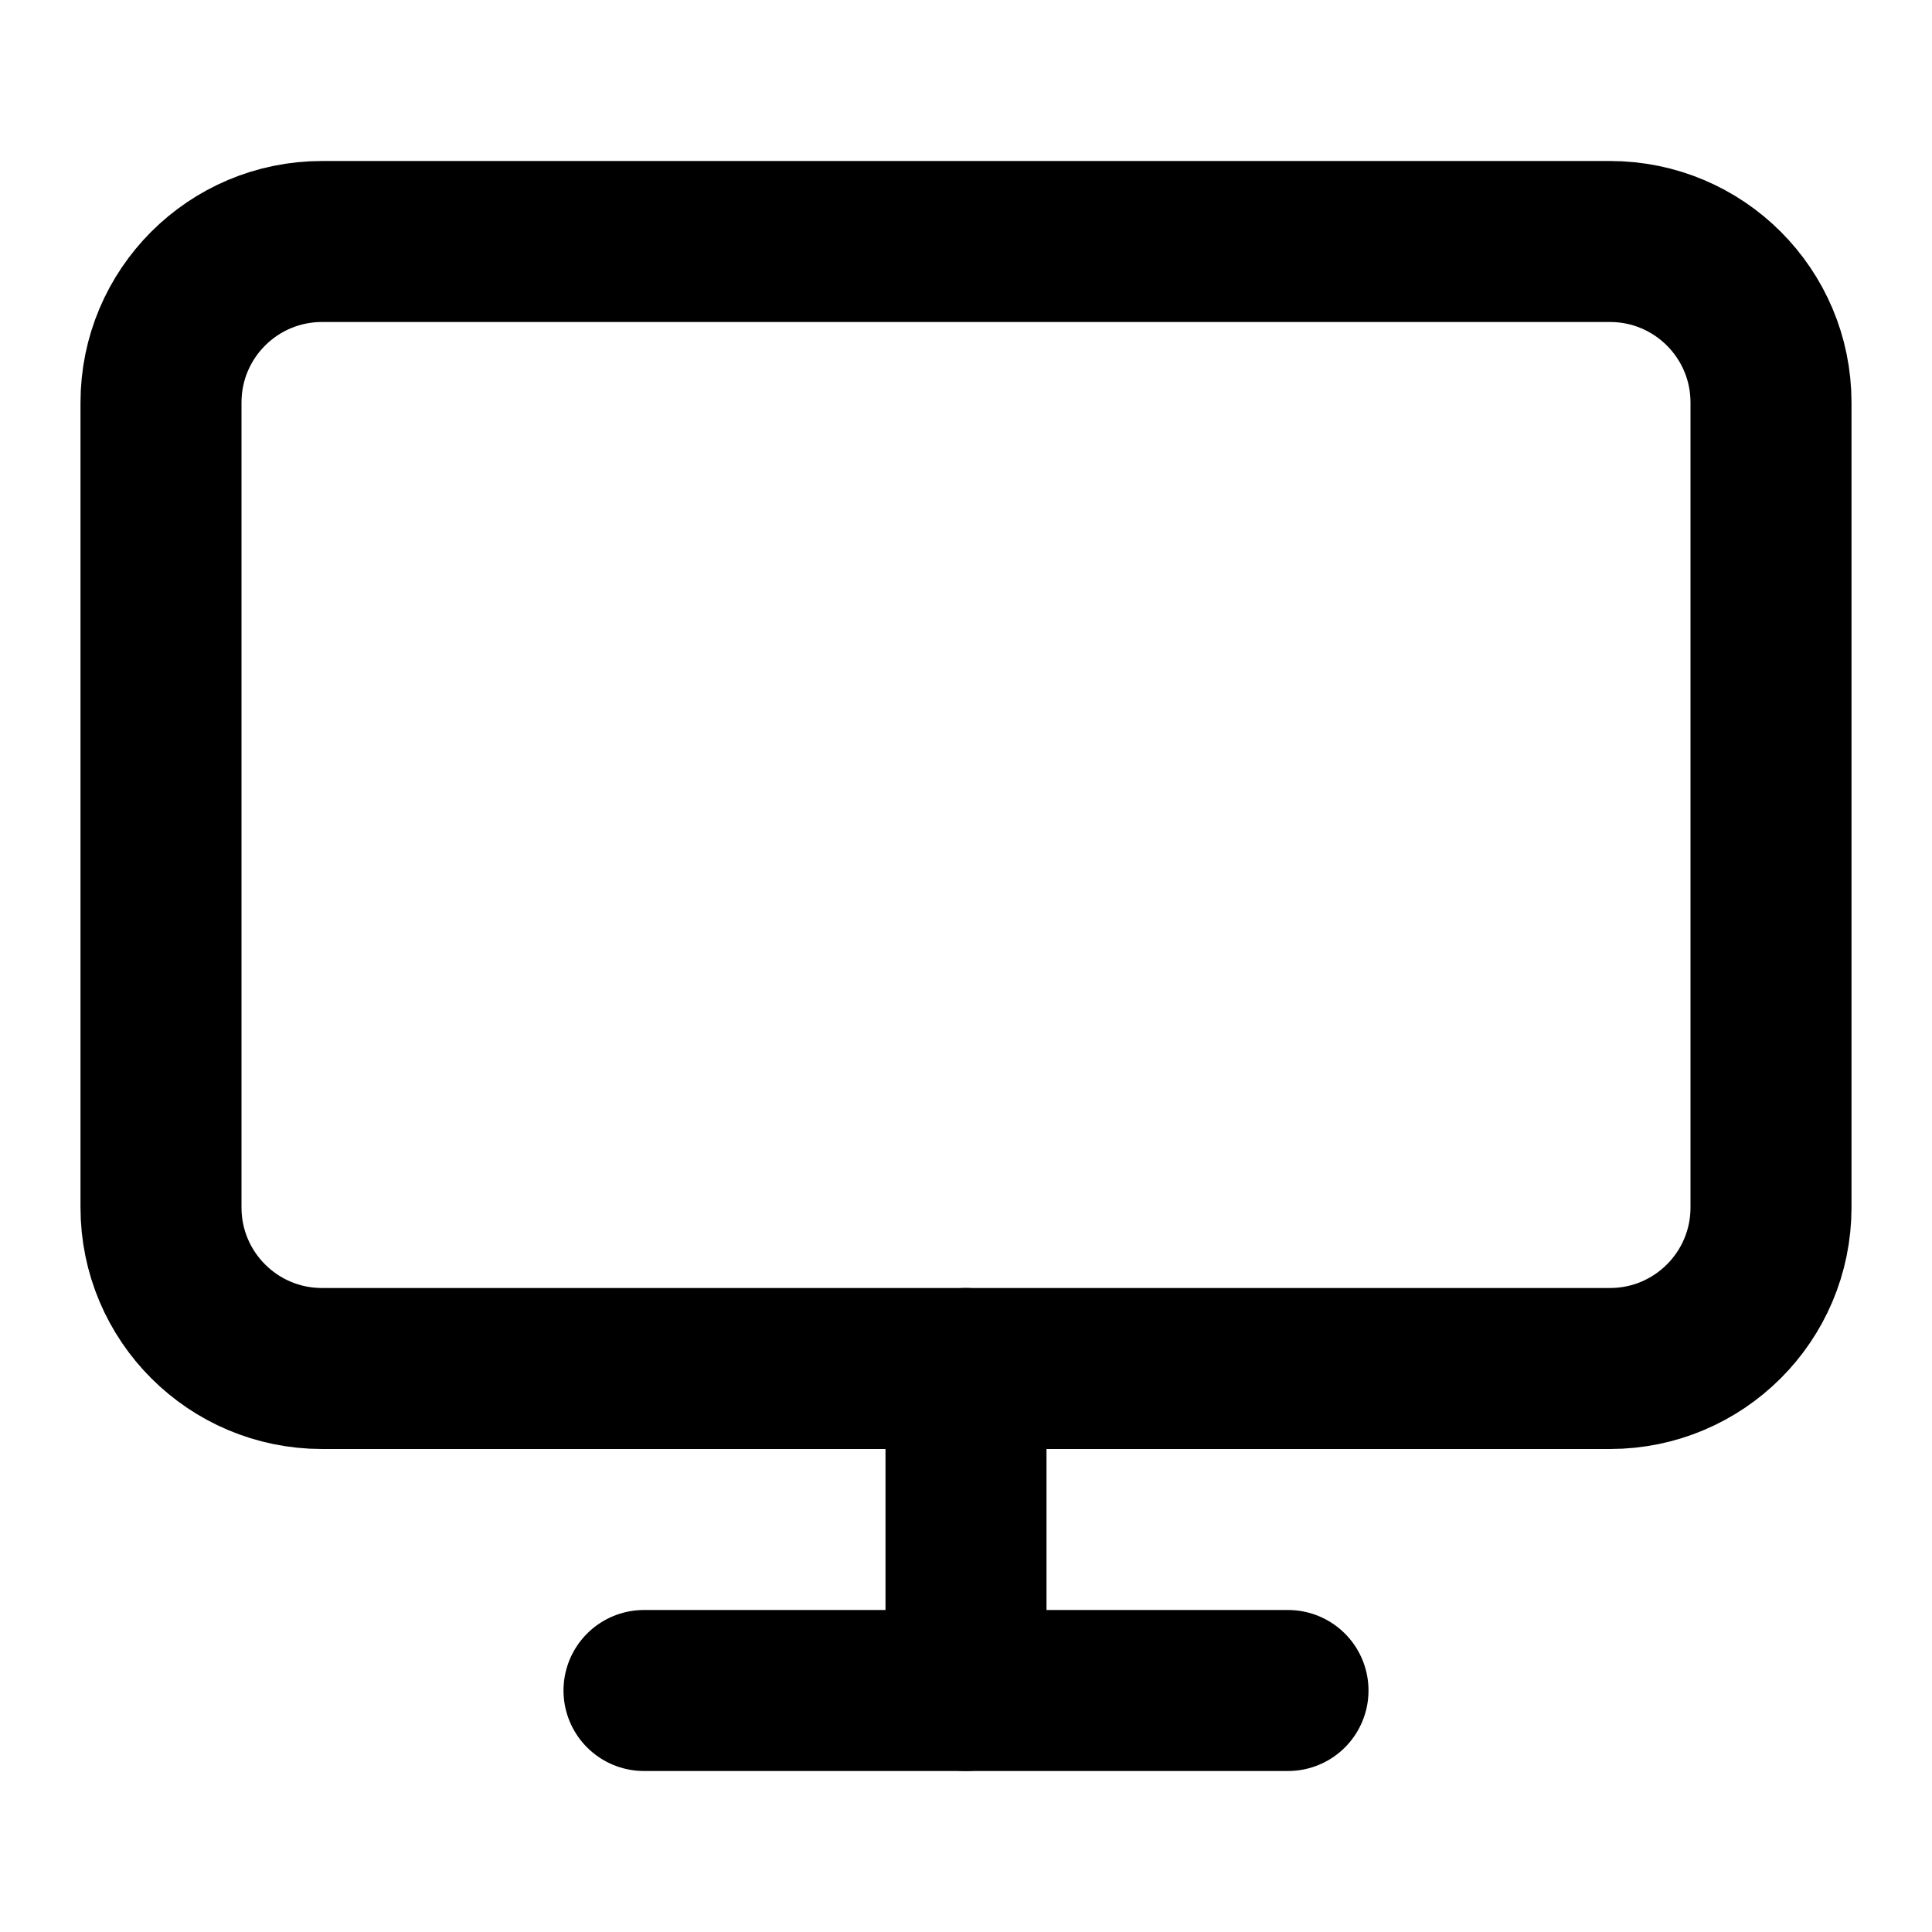
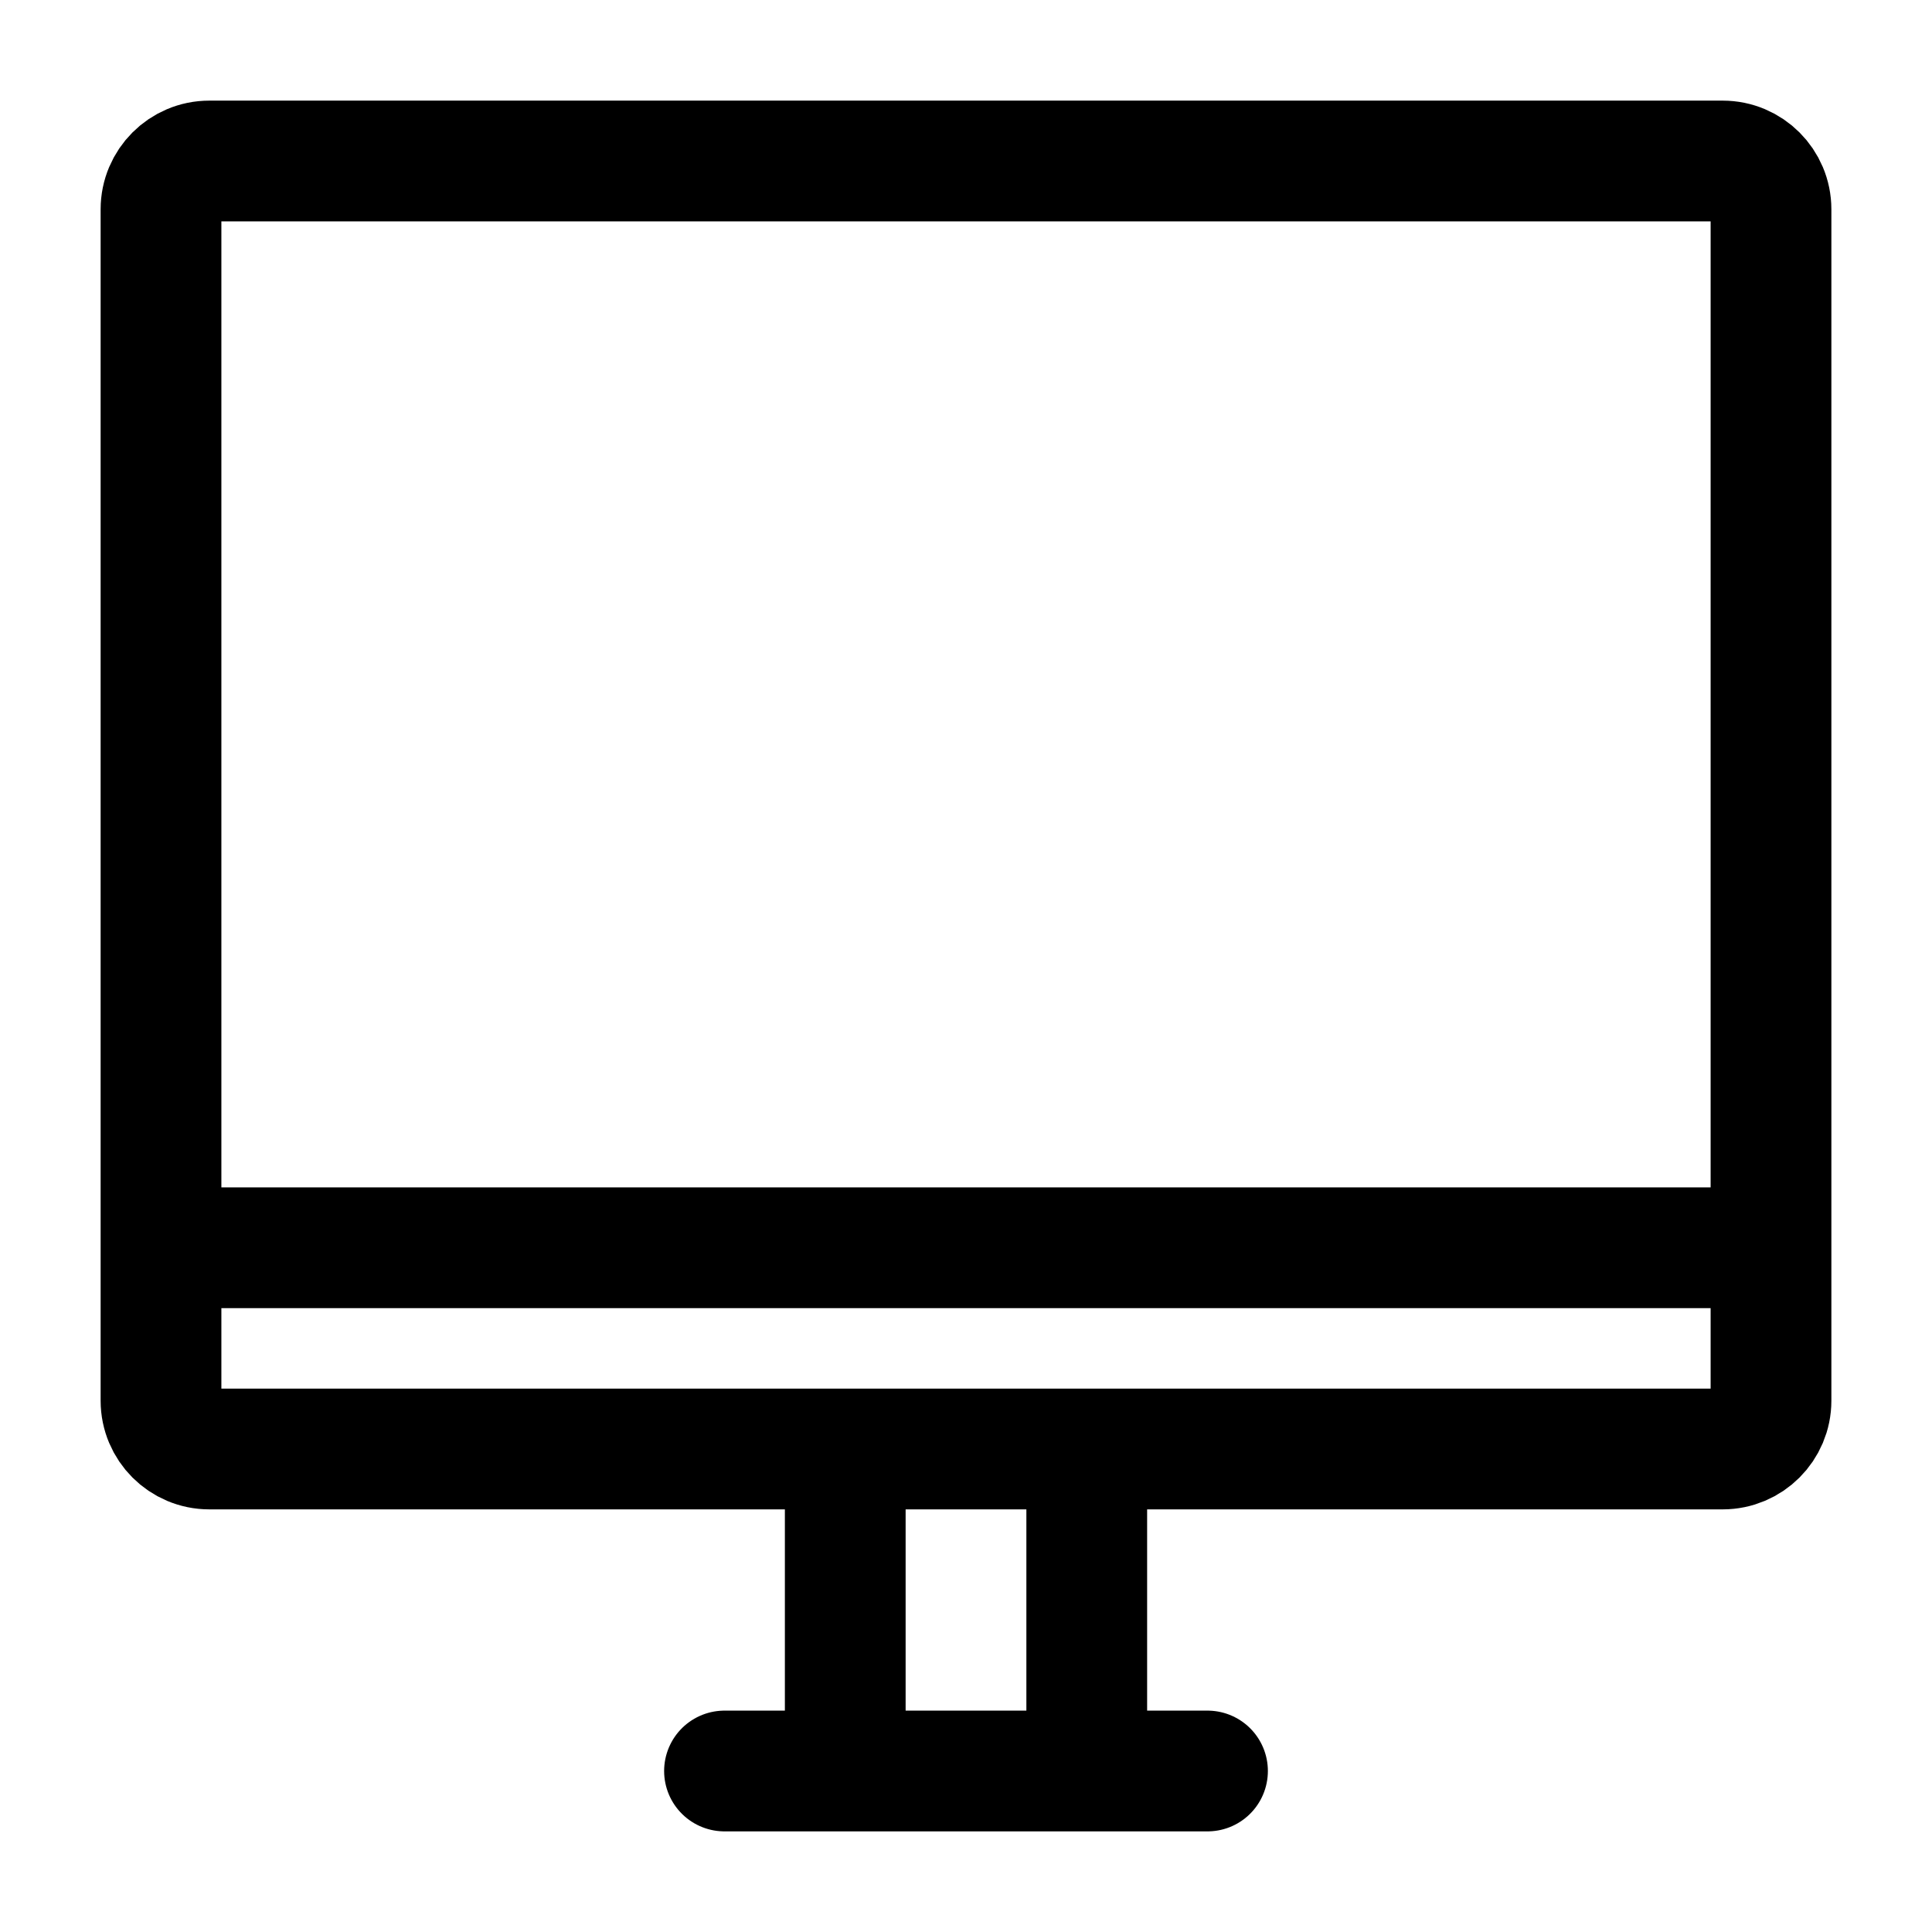
- <svg xmlns="http://www.w3.org/2000/svg" viewBox="0 0 24 24" fill="none" stroke="currentColor" stroke-width="2" stroke-linecap="round" stroke-linejoin="round">
-   <rect x="2" y="3" width="20" height="14" rx="2" ry="2" />
-   <line x1="8" y1="21" x2="16" y2="21" />
-   <line x1="12" y1="17" x2="12" y2="21" />
+ <svg xmlns="http://www.w3.org/2000/svg" width="24" height="24" stroke-width="1.5" viewBox="0 0 24 24" fill="none">
+   <path d="M2 15.5V2.6C2 2.269 2.269 2 2.6 2H21.4C21.731 2 22 2.269 22 2.6V15.5M2 15.5V17.4C2 17.731 2.269 18 2.6 18H21.4C21.731 18 22 17.731 22 17.4V15.5M2 15.5H22M9 22H10.5M10.5 22V18M10.5 22H13.5M13.5 22H15M13.5 22L13.5 18" stroke="currentColor" stroke-linecap="round" stroke-linejoin="round" />
</svg>
